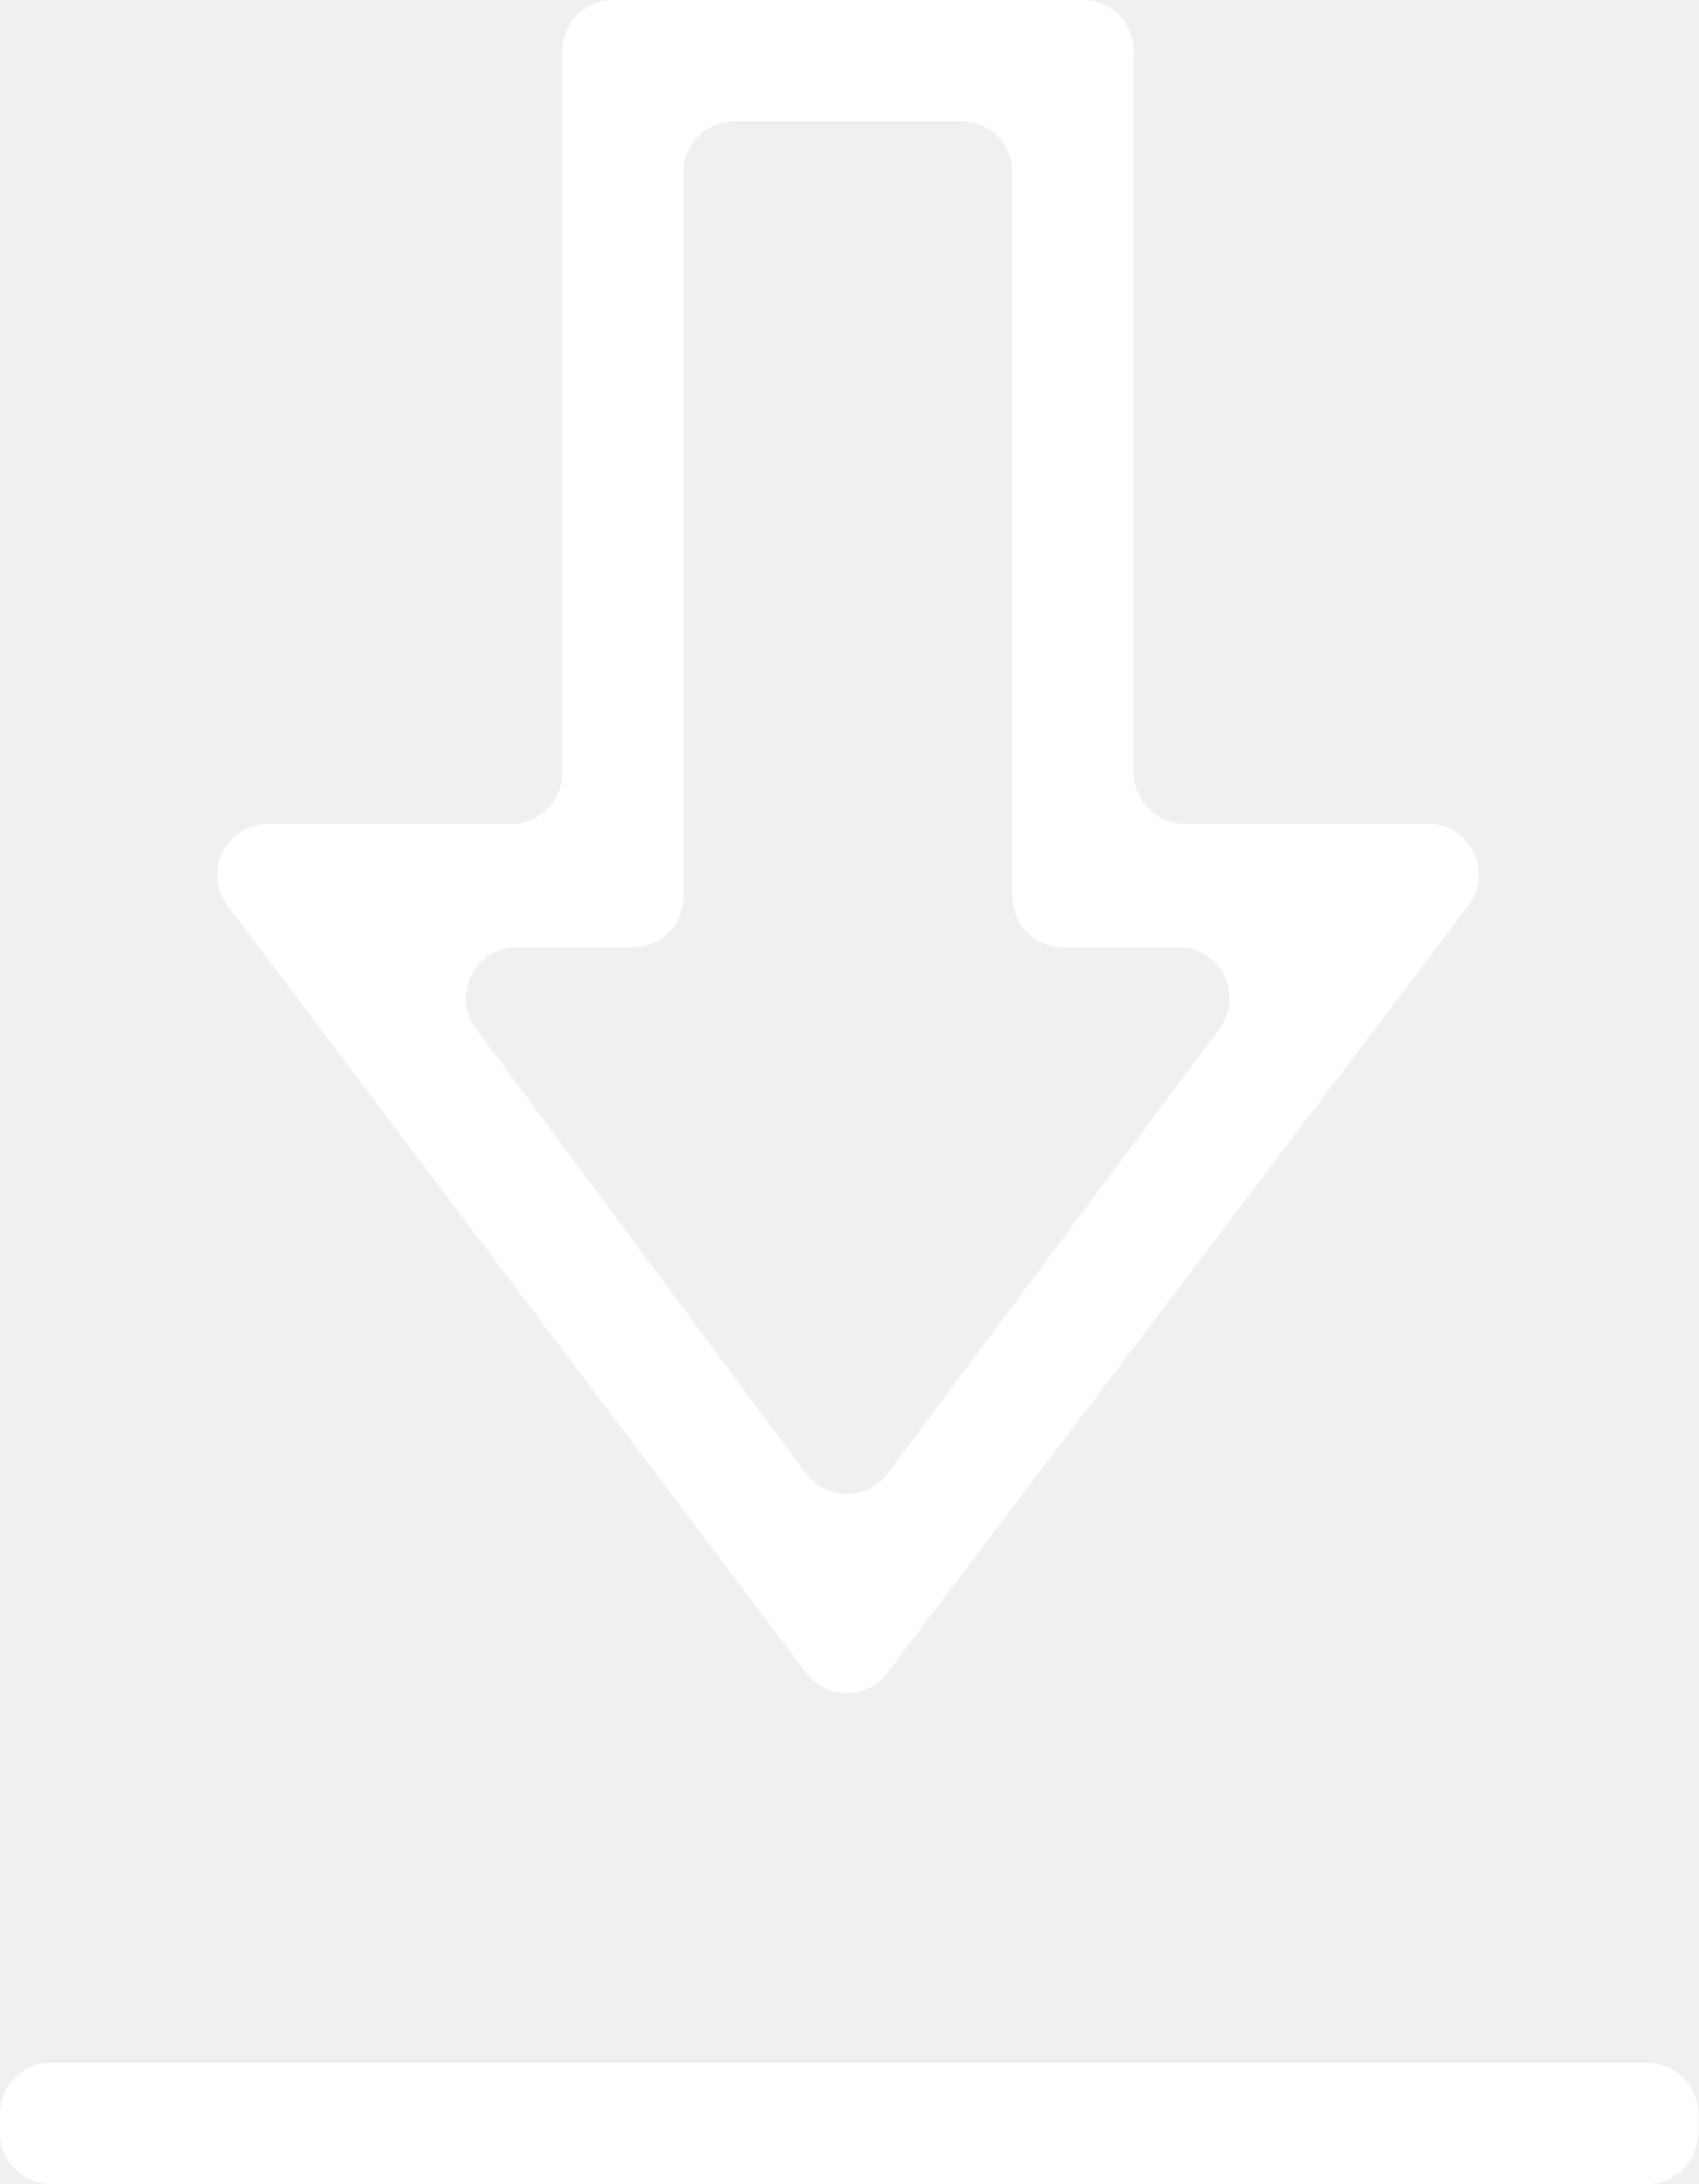
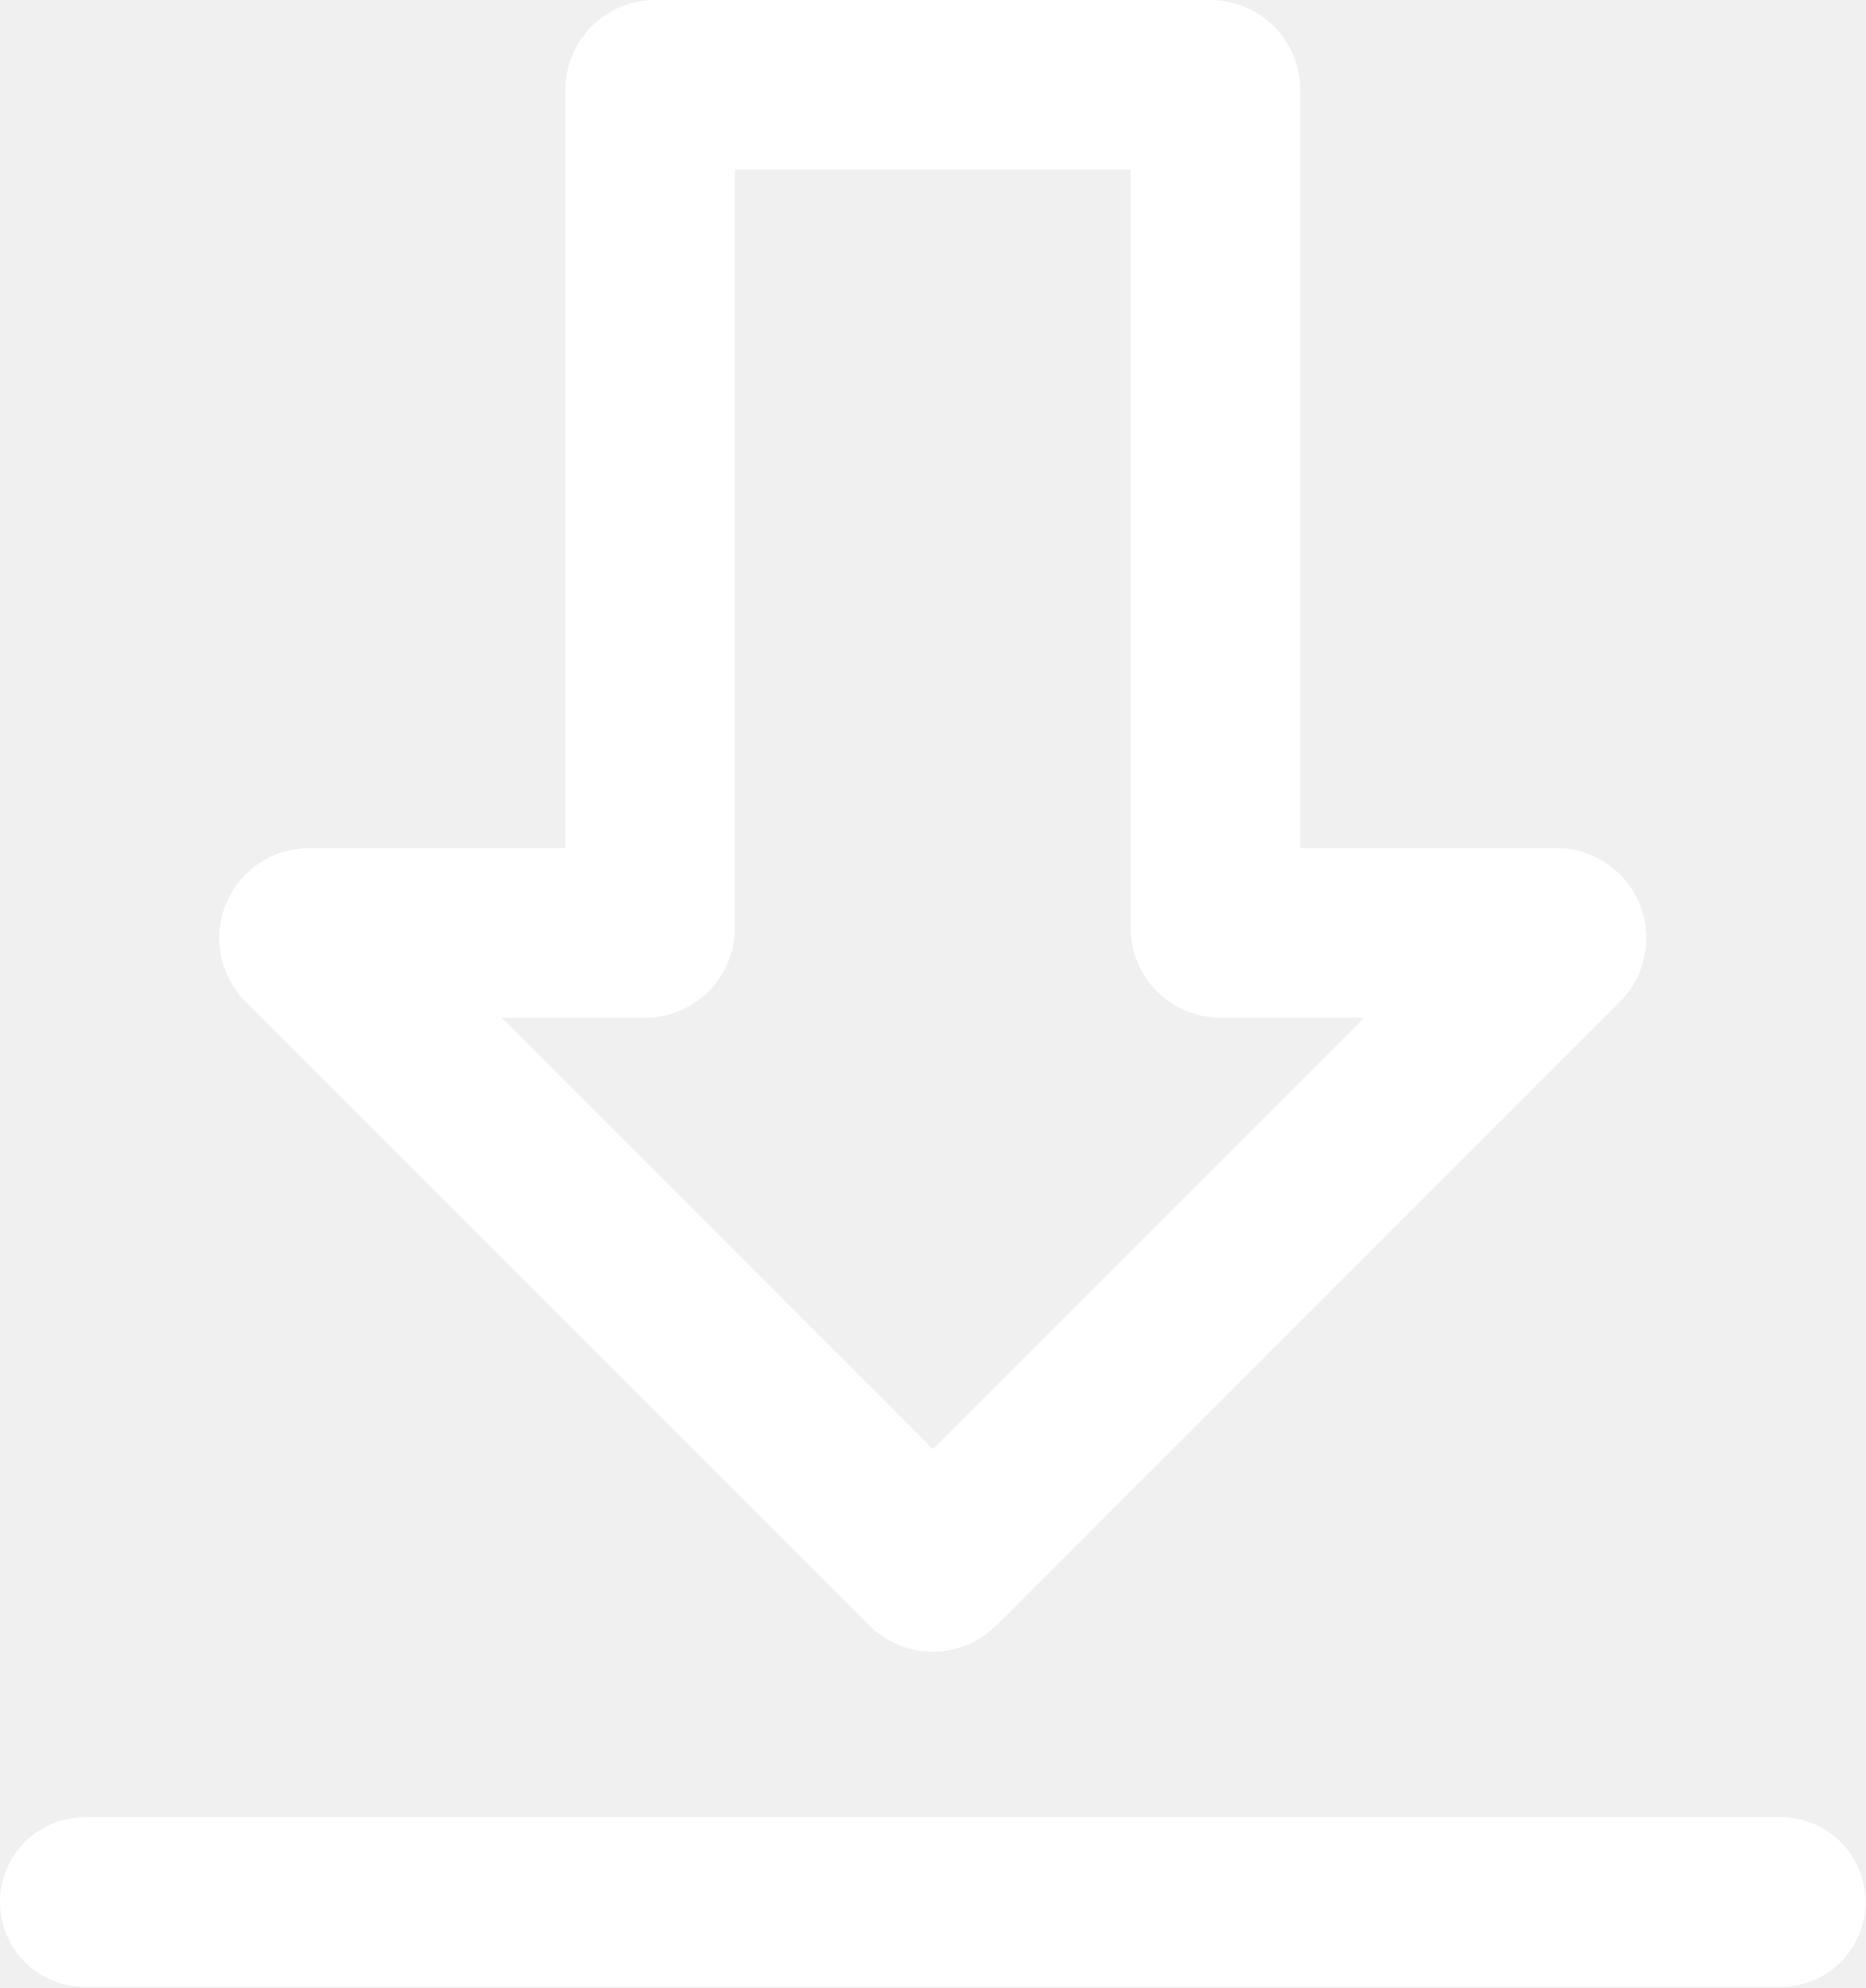
- <svg xmlns="http://www.w3.org/2000/svg" width="1000" height="1286" viewBox="0 0 1000 1286" fill="none">
-   <path d="M30 1286C13.431 1286 0 1272.57 0 1256V1244.56C0 1227.99 13.431 1214.56 30 1214.56H970C986.569 1214.56 1000 1227.99 1000 1244.56V1256C1000 1272.57 986.569 1286 970 1286H30ZM522.536 985.014C510.517 1000.88 486.658 1000.86 474.67 984.966L133.897 533.173C118.988 513.406 133.089 485.108 157.848 485.108H301.143C317.711 485.108 331.143 471.676 331.143 455.108V30C331.143 13.431 344.574 0 361.143 0H637.643C654.211 0 667.643 13.431 667.643 30V455.036C667.643 471.605 681.074 485.036 697.643 485.036H840.859C865.646 485.036 879.739 513.39 864.774 533.149L522.536 985.014ZM474.549 867.534C486.522 883.673 510.667 883.707 522.685 867.602L718.078 605.781C732.844 585.995 718.724 557.838 694.035 557.838H626.143C609.574 557.838 596.143 544.407 596.143 527.838V101.444C596.143 84.876 582.711 71.444 566.143 71.444H432.5C415.931 71.444 402.5 84.876 402.5 101.444V527.838C402.5 544.407 389.069 557.838 372.5 557.838H304.397C279.748 557.838 265.617 585.917 280.304 605.713L474.549 867.534Z" fill="white" />
+ <svg xmlns="http://www.w3.org/2000/svg" width="1100" height="1172" viewBox="0 0 1100 1172" fill="none">
+   <path d="M713.667 50H550H386.333C384.676 50 383.333 51.343 383.333 53V547C383.333 548.657 381.99 550 380.333 550H182.243C179.57 550 178.231 553.231 180.121 555.121L547.879 922.879C549.05 924.05 550.95 924.05 552.121 922.879L919.879 555.121C921.769 553.231 920.43 550 917.757 550H719.667C718.01 550 716.667 548.657 716.667 547V53C716.667 51.343 715.324 50 713.667 50Z" stroke="white" stroke-width="100" stroke-linecap="round" stroke-linejoin="round" />
+   <path d="M50 1121.33H1050" stroke="white" stroke-width="100" stroke-linecap="round" stroke-linejoin="round" />
</svg>
